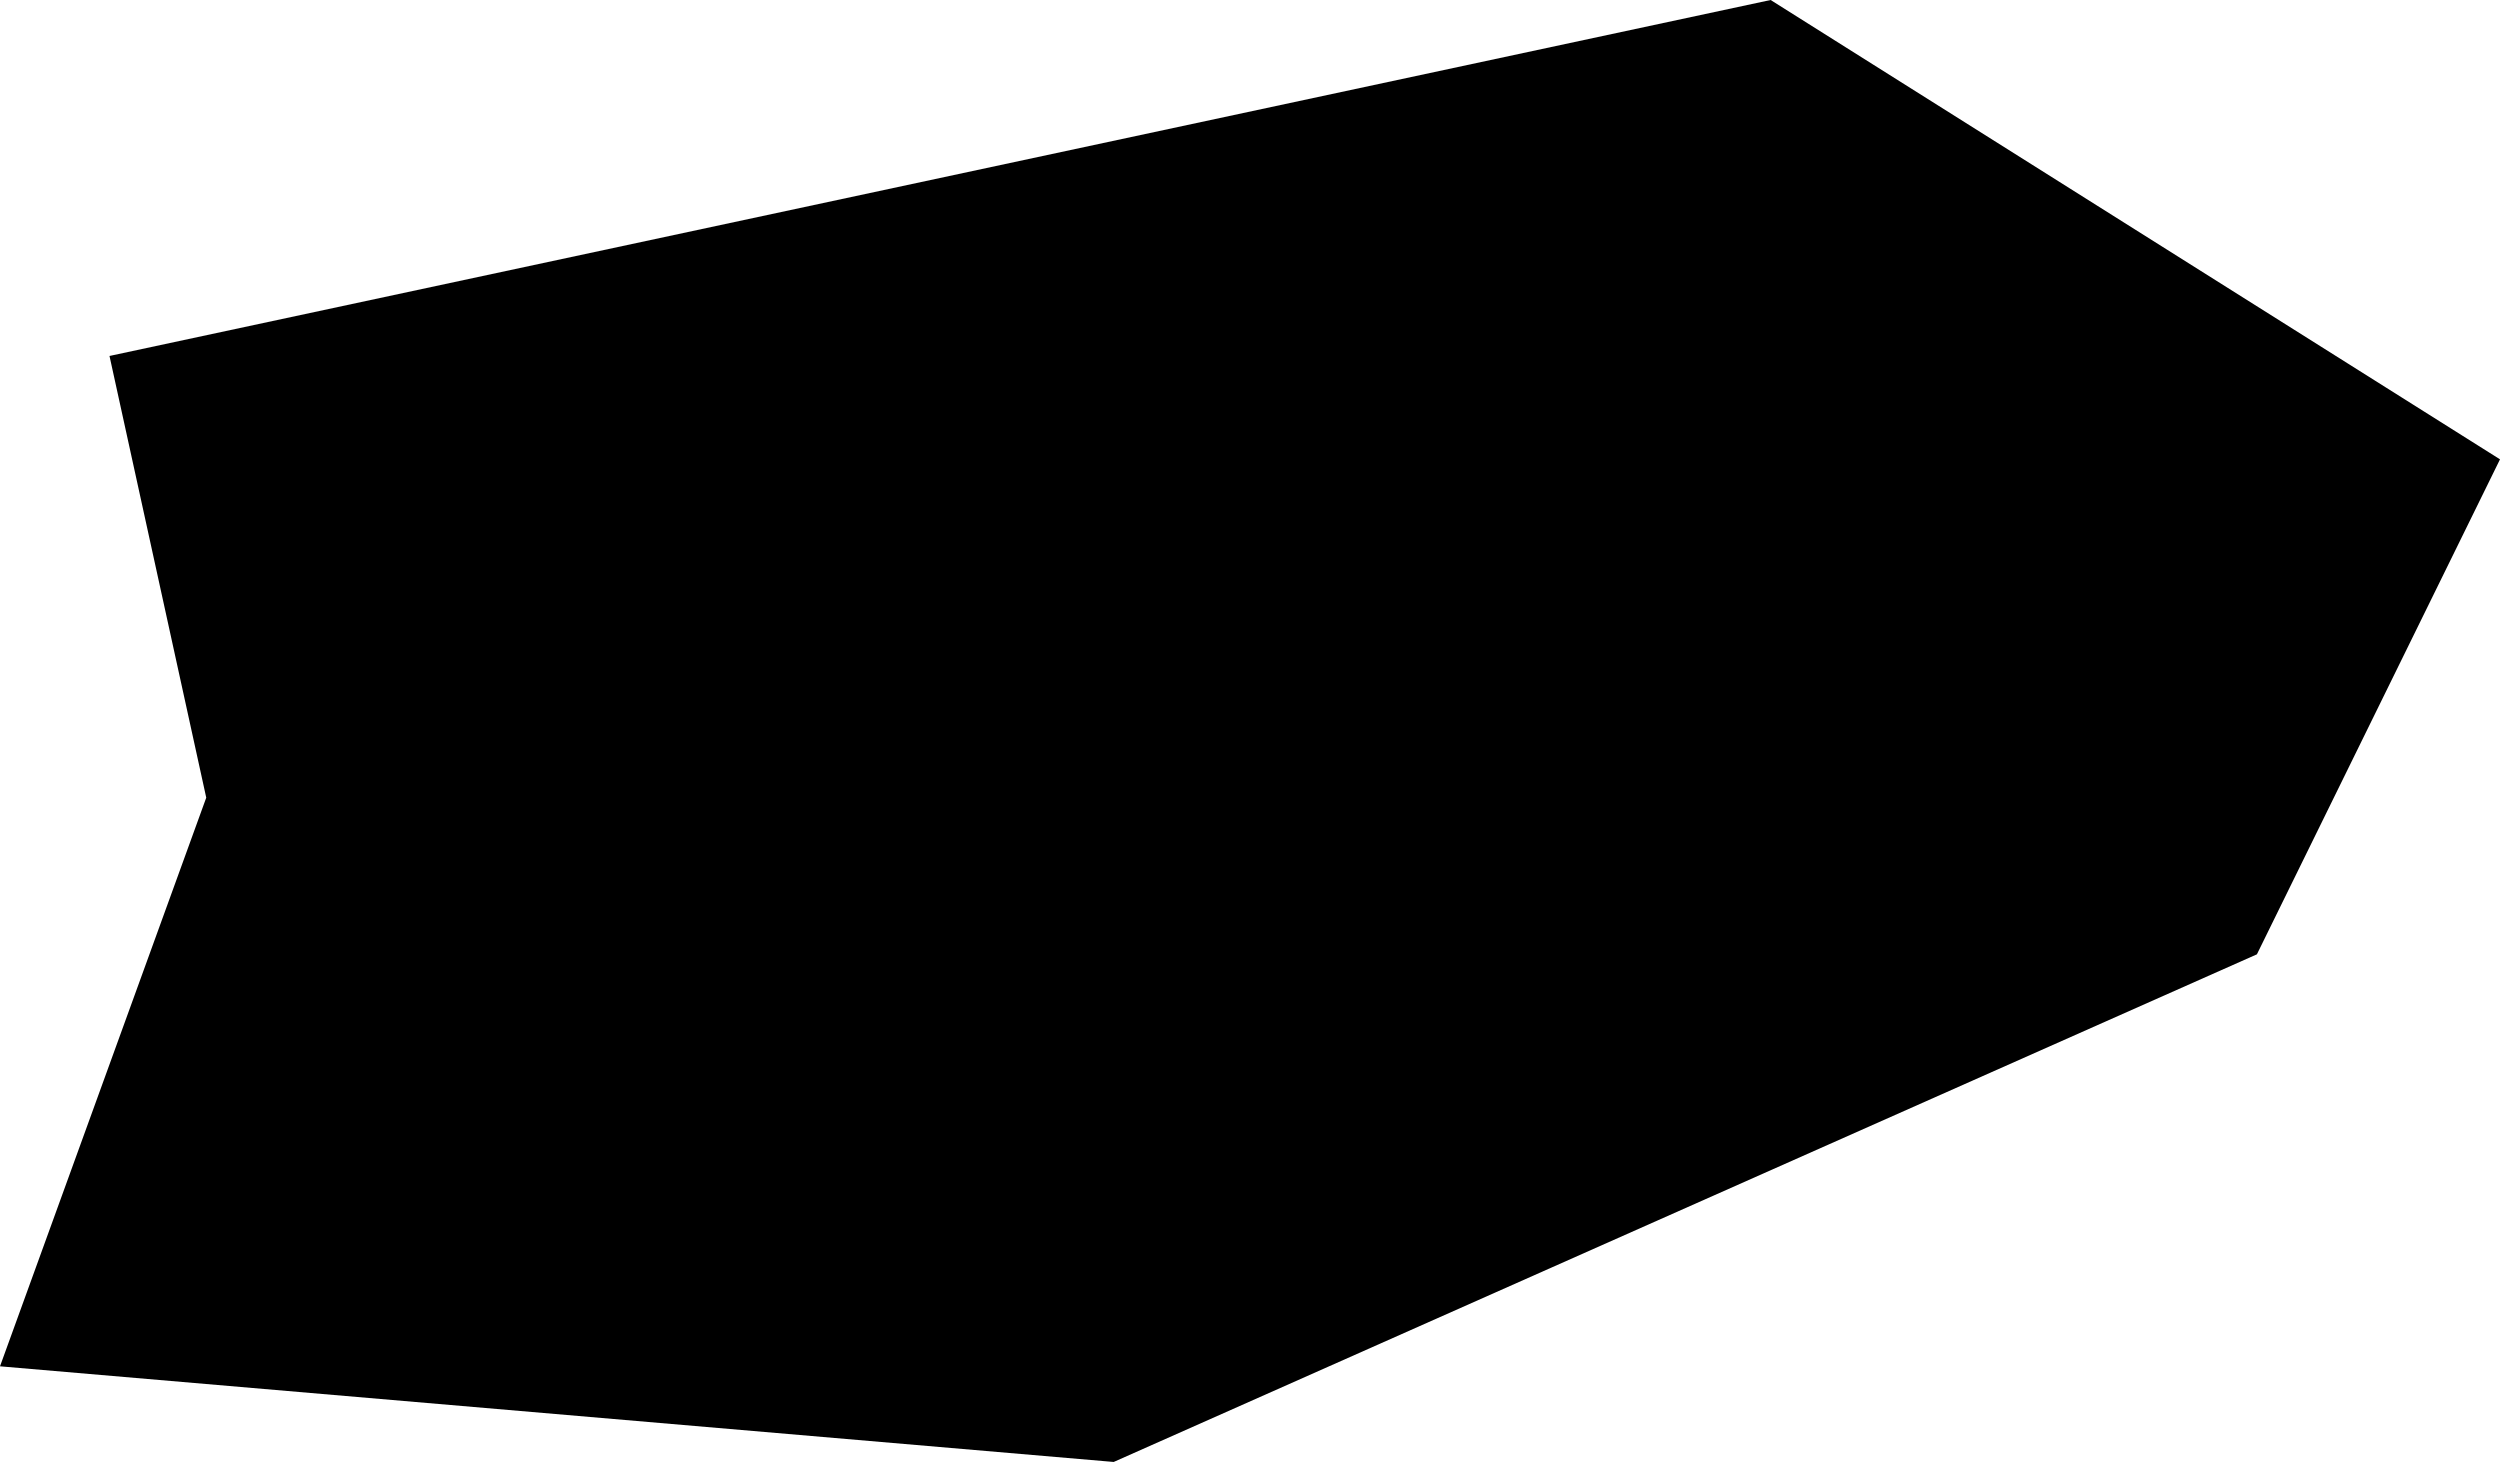
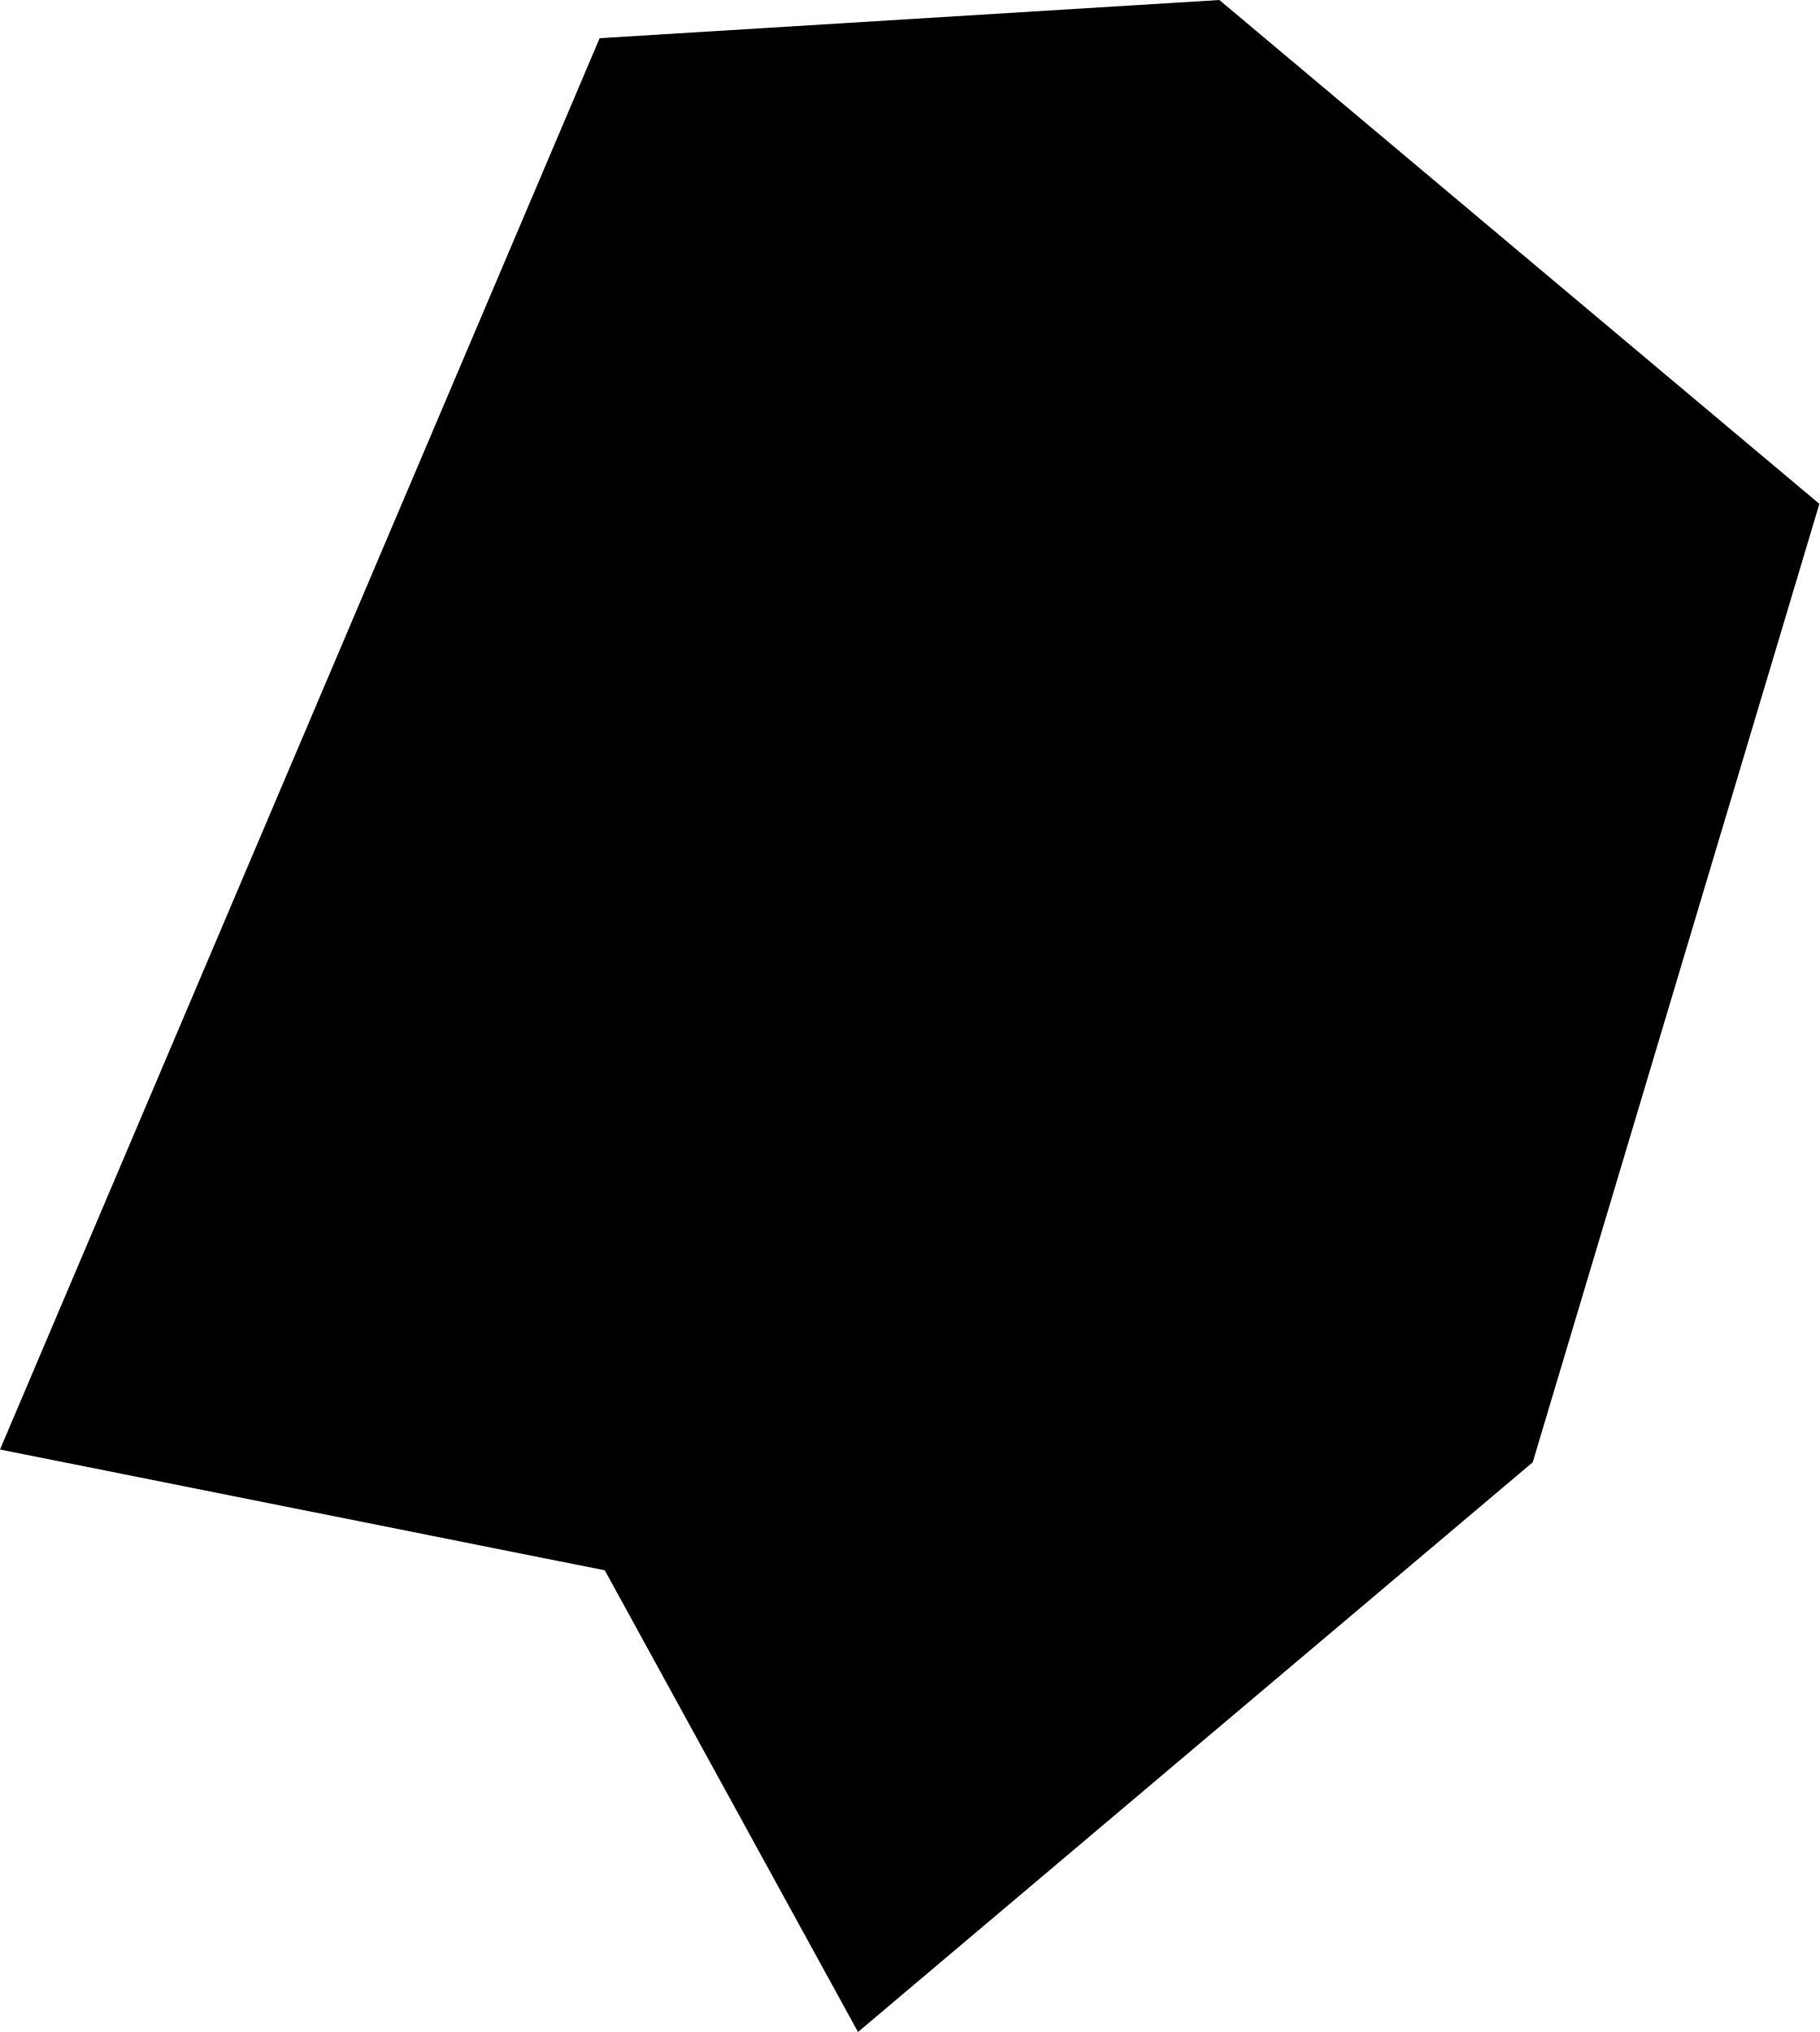
- <svg xmlns="http://www.w3.org/2000/svg" width="2028.43" height="1186.19" viewBox="0 0 536.689 313.846">
-   <path class="st29" fill="currentColor" d="M239.085 313.846L484.502 204.87 536.69 98.608 380.11 0 23.506 76.417l20.77 94.824L0 293.314" />
+ <svg xmlns="http://www.w3.org/2000/svg" width="831.89" height="929.18" viewBox="0 0 220.104 245.846">
+   <path fill="currentColor" d="M147.516 0L72.543 4.622 0 175.372l73.165 14.617 30.634 55.857 81.624-68.924 34.681-115.96z" />
</svg>
